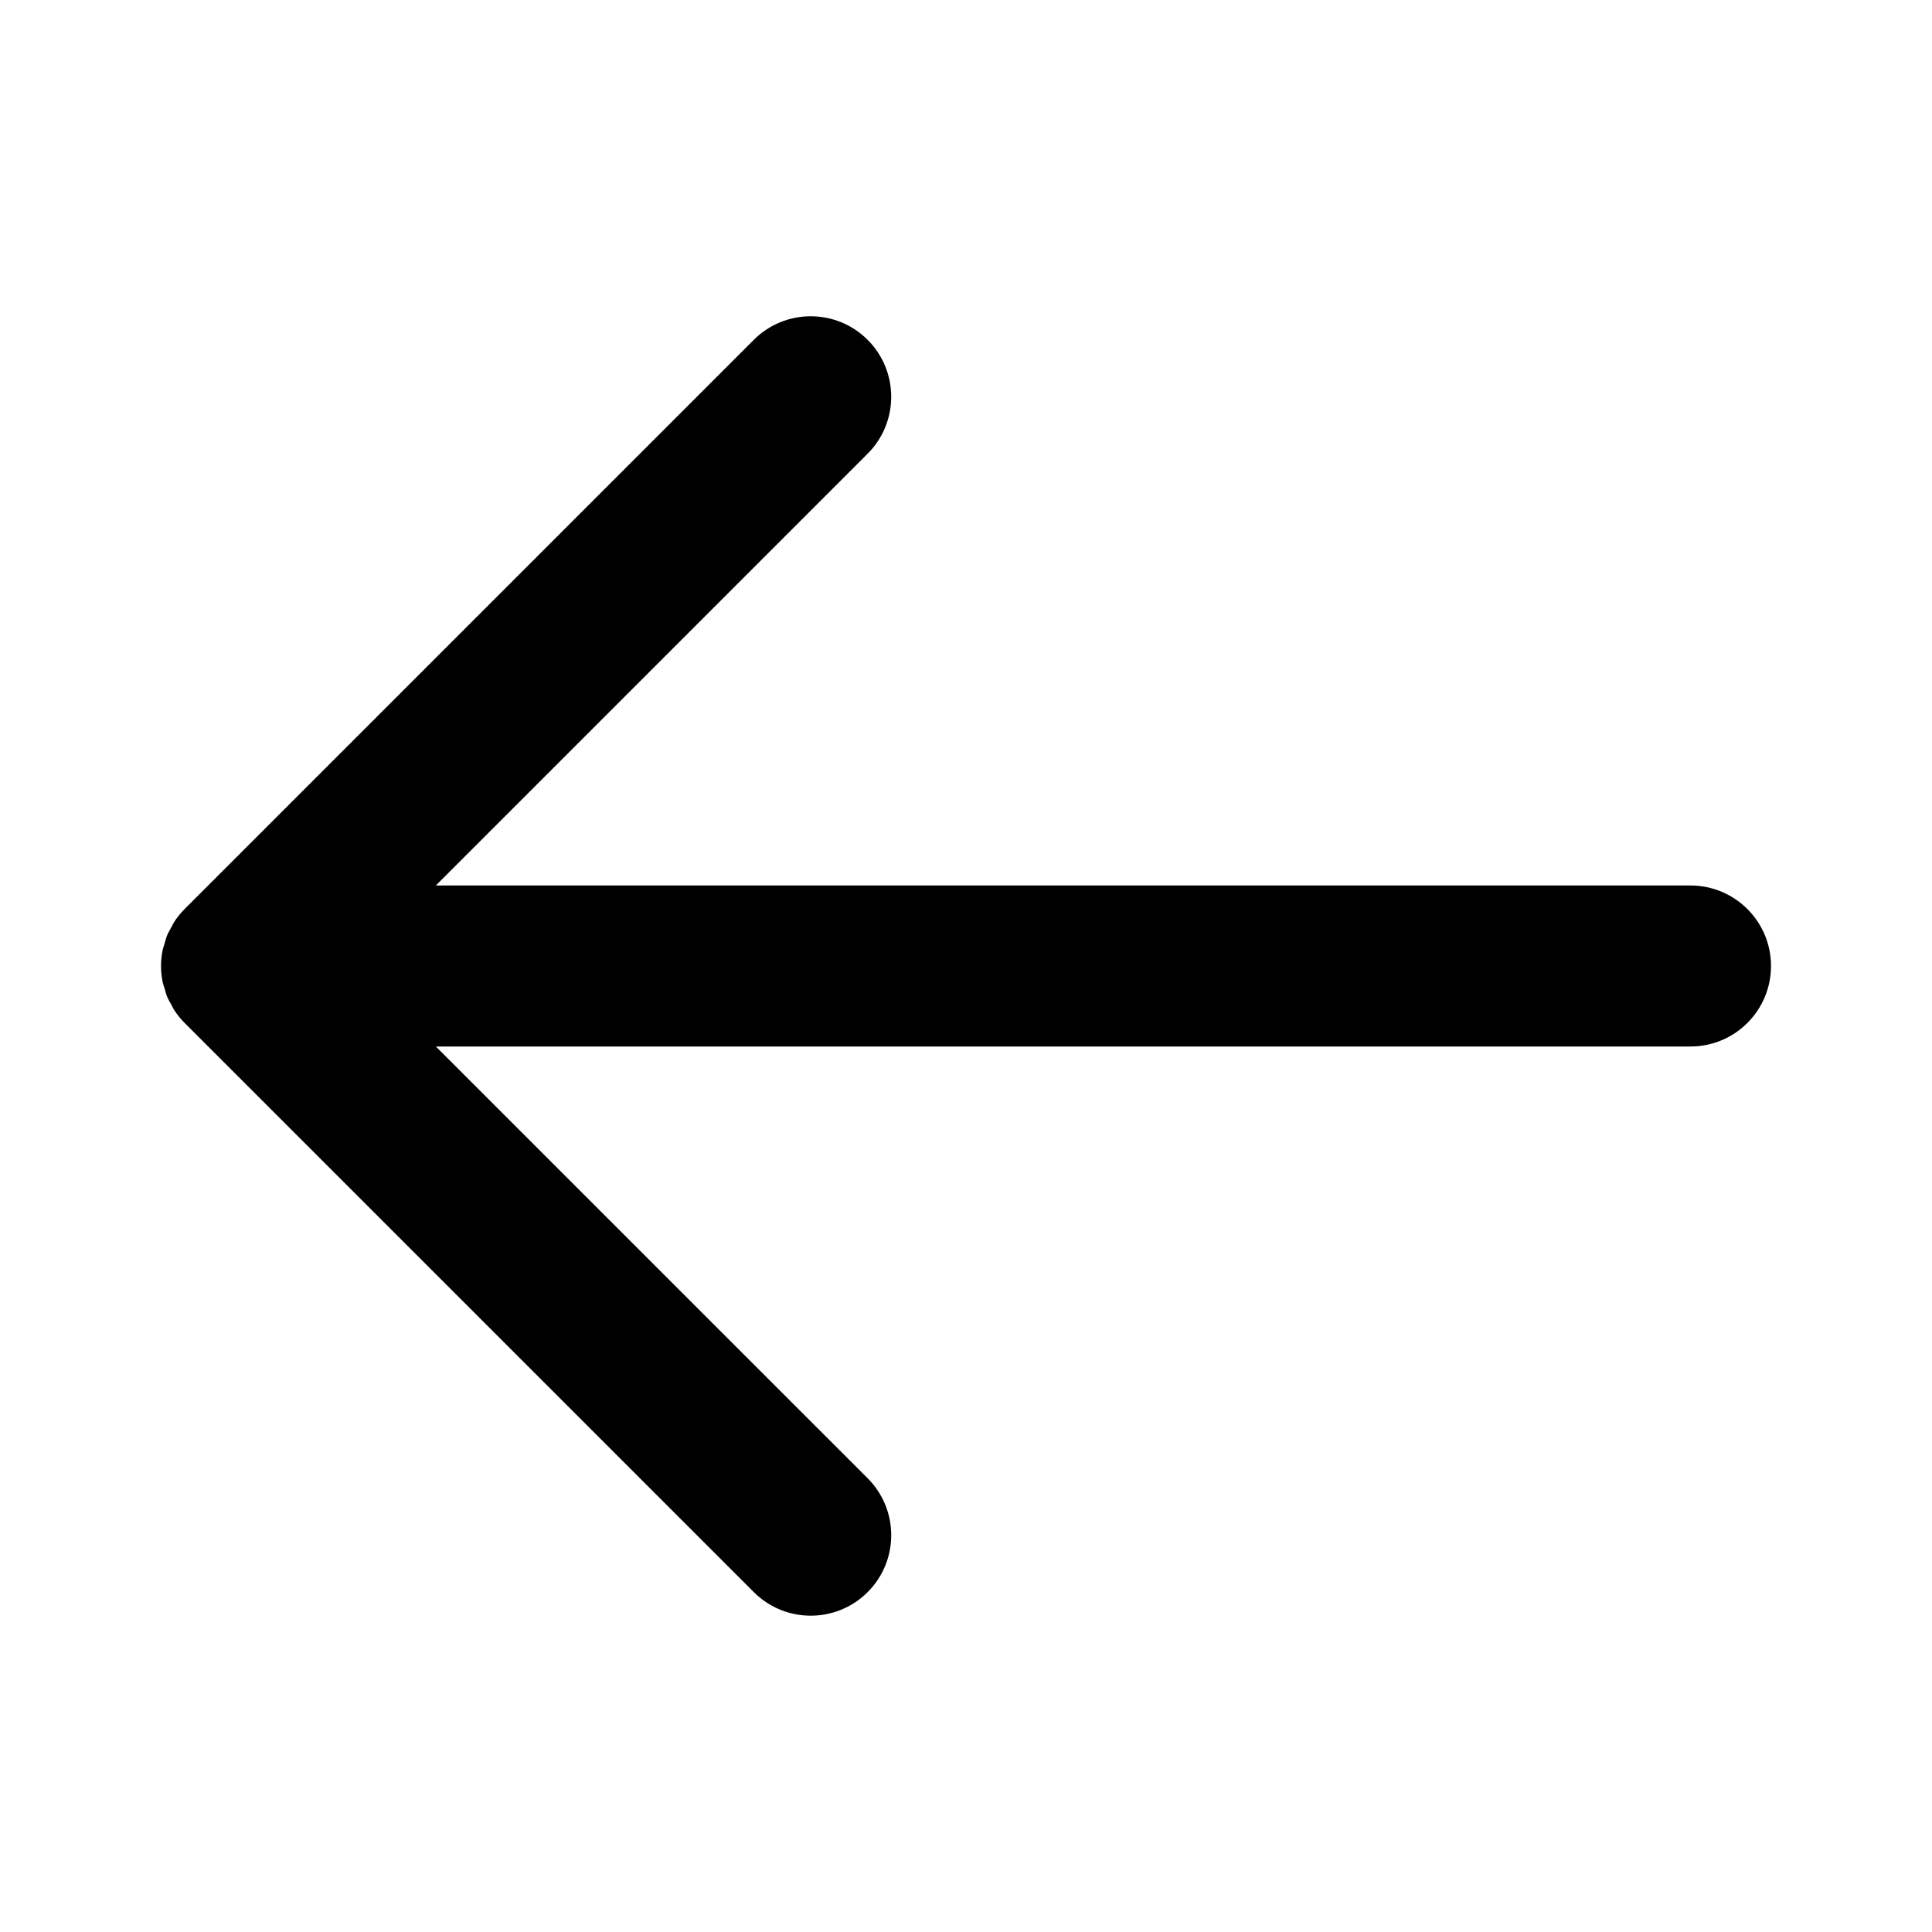
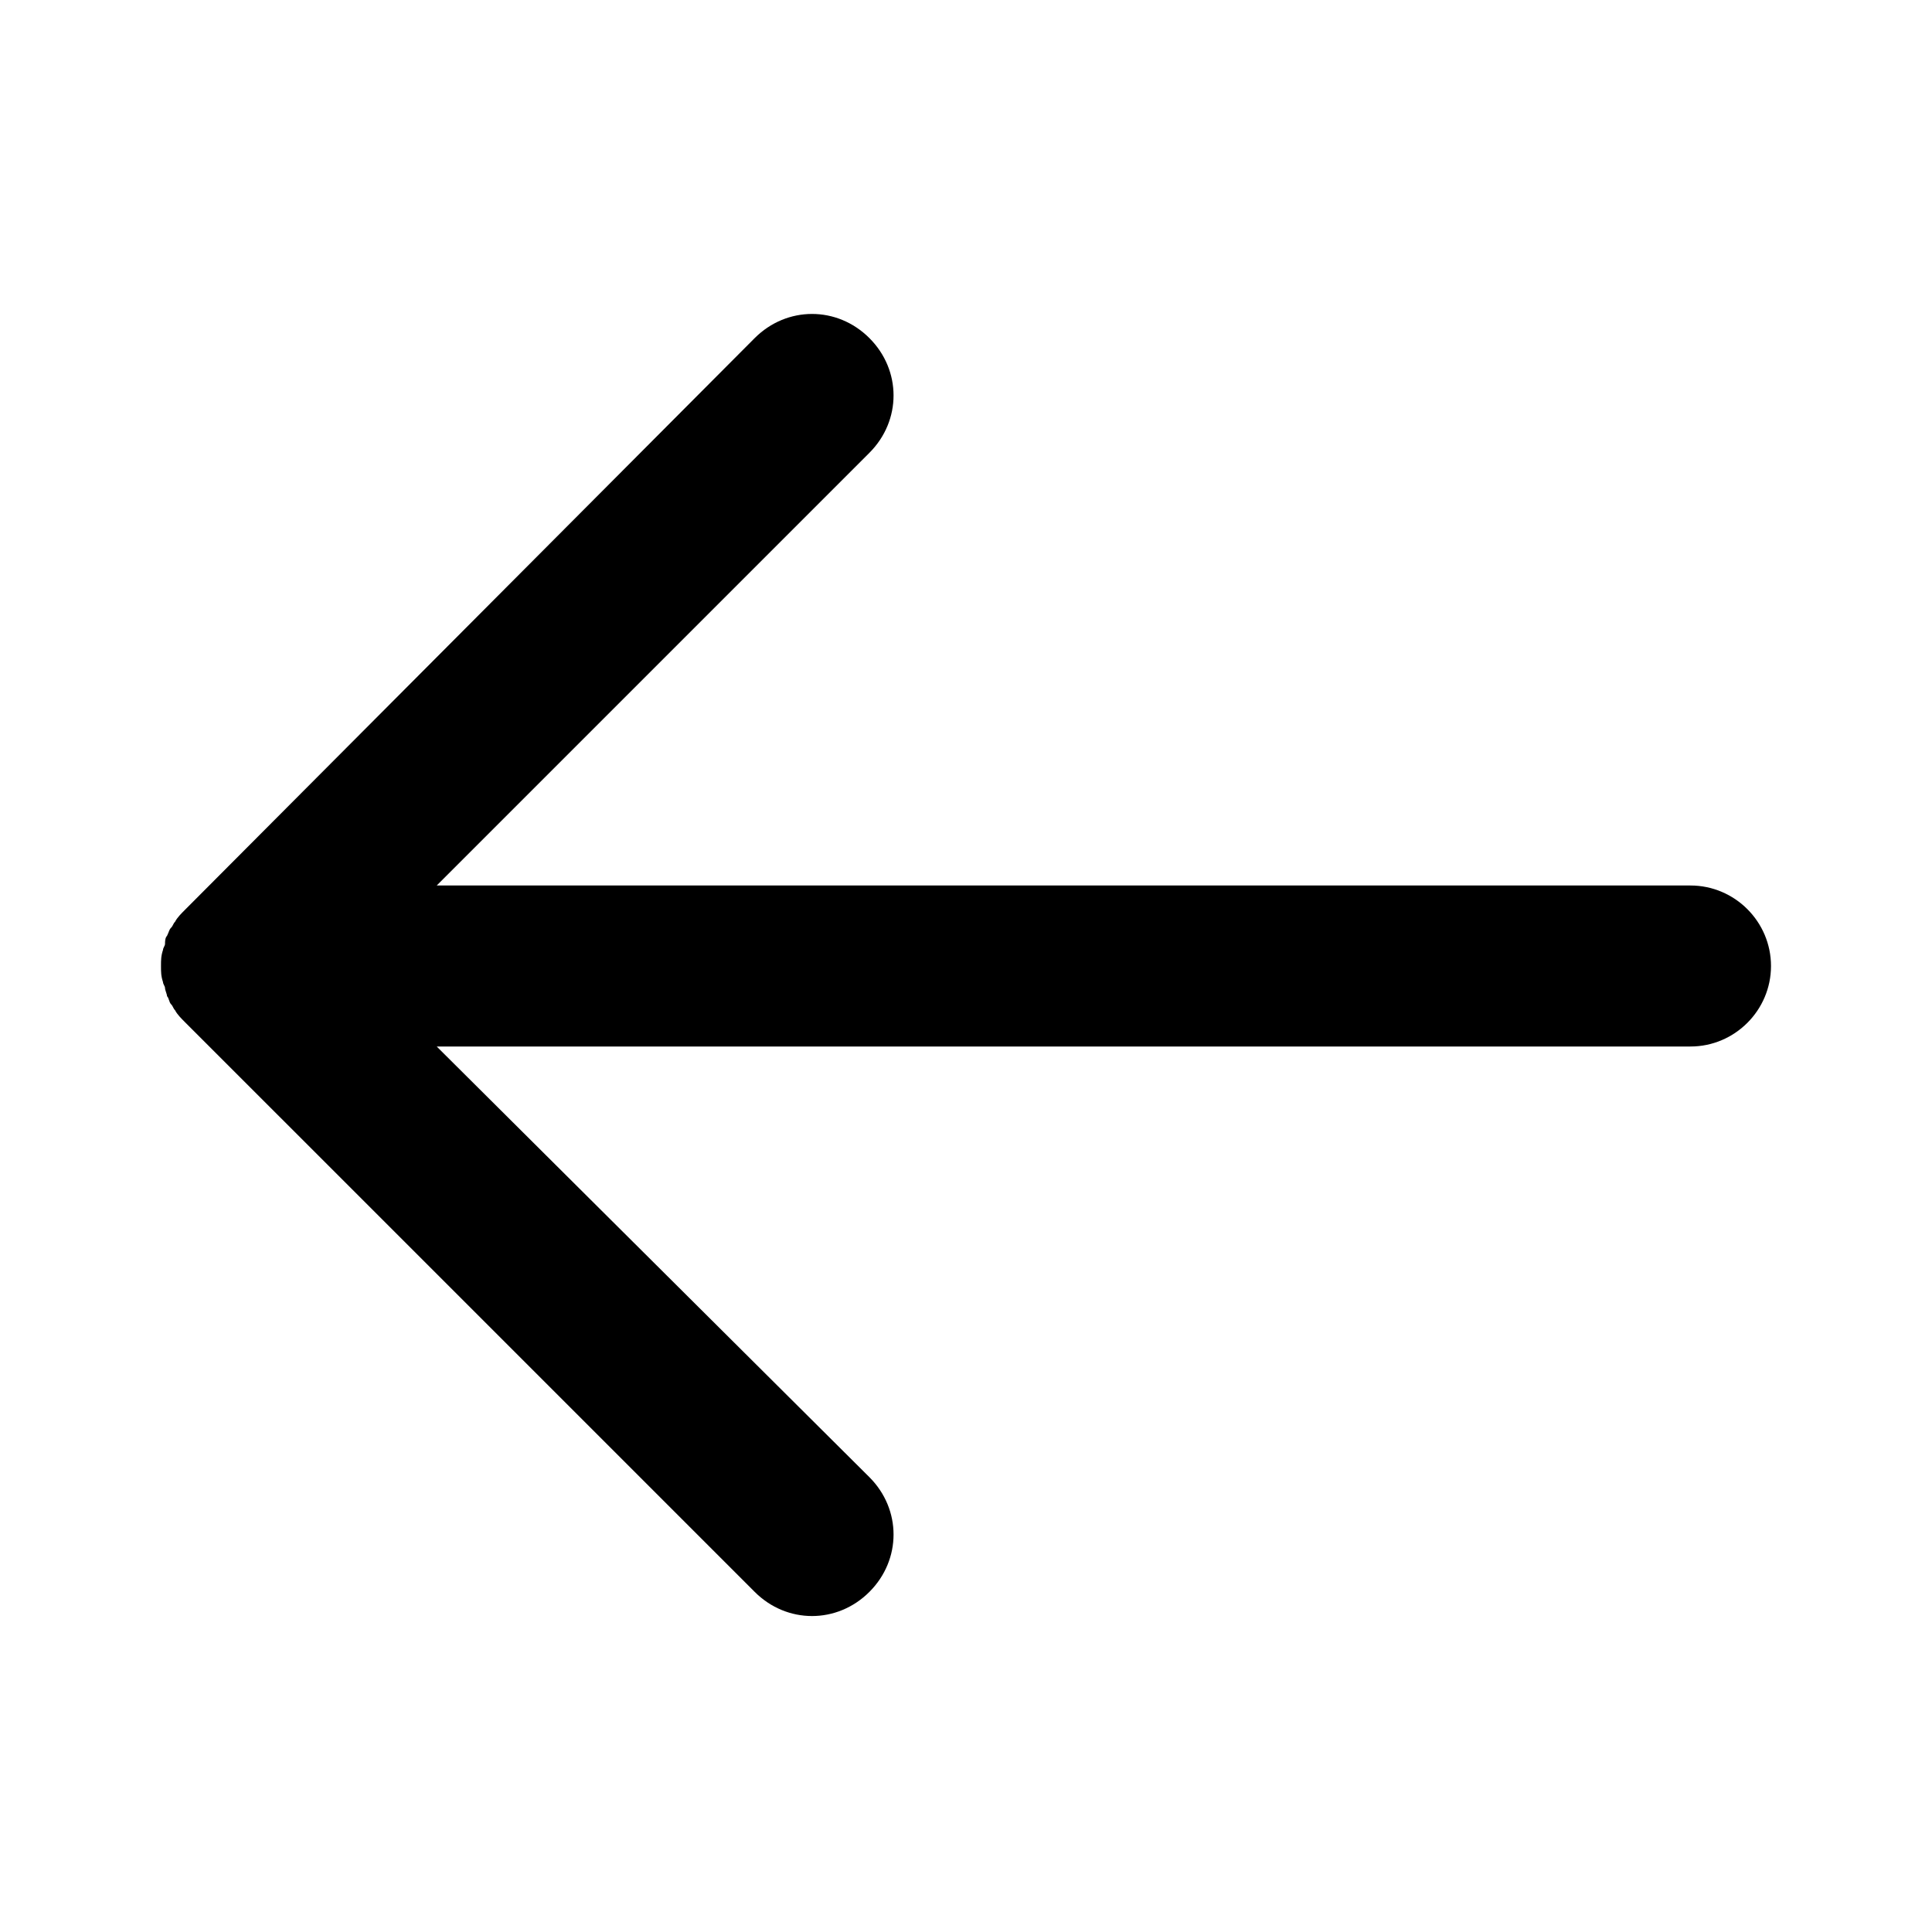
- <svg xmlns="http://www.w3.org/2000/svg" enable-background="new 0 0 96 96" height="96px" id="arrow_left" version="1.1" viewBox="0 0 96 96" width="96px" xml:space="preserve">
-   <path d="M84,44H21.656l21.456-21.456c1.562-1.562,1.562-4.095,0.001-5.657c-1.562-1.562-4.096-1.562-5.658,0L9.172,45.171l0,0  c-0.186,0.186-0.352,0.391-0.498,0.61c-0.067,0.101-0.114,0.21-0.171,0.315c-0.067,0.124-0.142,0.242-0.196,0.373  c-0.056,0.135-0.088,0.276-0.129,0.416c-0.032,0.111-0.075,0.217-0.098,0.331C8.028,47.475,8,47.737,8,48l0,0  c0,0.003,0.001,0.005,0.001,0.008c0,0.259,0.027,0.519,0.078,0.774c0.024,0.121,0.069,0.232,0.104,0.349  c0.039,0.133,0.07,0.268,0.123,0.397c0.058,0.139,0.136,0.265,0.208,0.396c0.054,0.098,0.096,0.198,0.159,0.292  c0.147,0.221,0.314,0.427,0.501,0.614l28.282,28.281c1.562,1.562,4.095,1.562,5.657,0.001c1.562-1.562,1.562-4.096,0-5.658  L21.657,52H84c2.209,0,4-1.791,4-4S86.209,44,84,44z" />
+ <svg xmlns="http://www.w3.org/2000/svg" enable-background="new 0 0 96 96" height="96" version="1.1" viewBox="0 0 96 96" width="96" xml:space="preserve">
+   <path fill="currentColor" d="M84 44H21.7l21.5-21.5c1.6-1.6 1.6-4.1 0-5.7 -1.6-1.6-4.1-1.6-5.7 0L9.2 45.2l0 0c-0.2 0.2-0.4 0.4-0.5 0.6 -0.1 0.1-0.1 0.2-0.2 0.3 -0.1 0.1-0.1 0.2-0.2 0.4 -0.1 0.1-0.1 0.3-0.1 0.4 0 0.1-0.1 0.2-0.1 0.3C8 47.5 8 47.7 8 48l0 0c0 0 0 0 0 0 0 0.3 0 0.5 0.1 0.8 0 0.1 0.1 0.2 0.1 0.3 0 0.1 0.1 0.3 0.1 0.4 0.1 0.1 0.1 0.3 0.2 0.4 0.1 0.1 0.1 0.2 0.2 0.3 0.1 0.2 0.3 0.4 0.5 0.6l28.3 28.3c1.6 1.6 4.1 1.6 5.7 0 1.6-1.6 1.6-4.1 0-5.7L21.7 52H84c2.2 0 4-1.8 4-4S86.2 44 84 44z" />
</svg>
